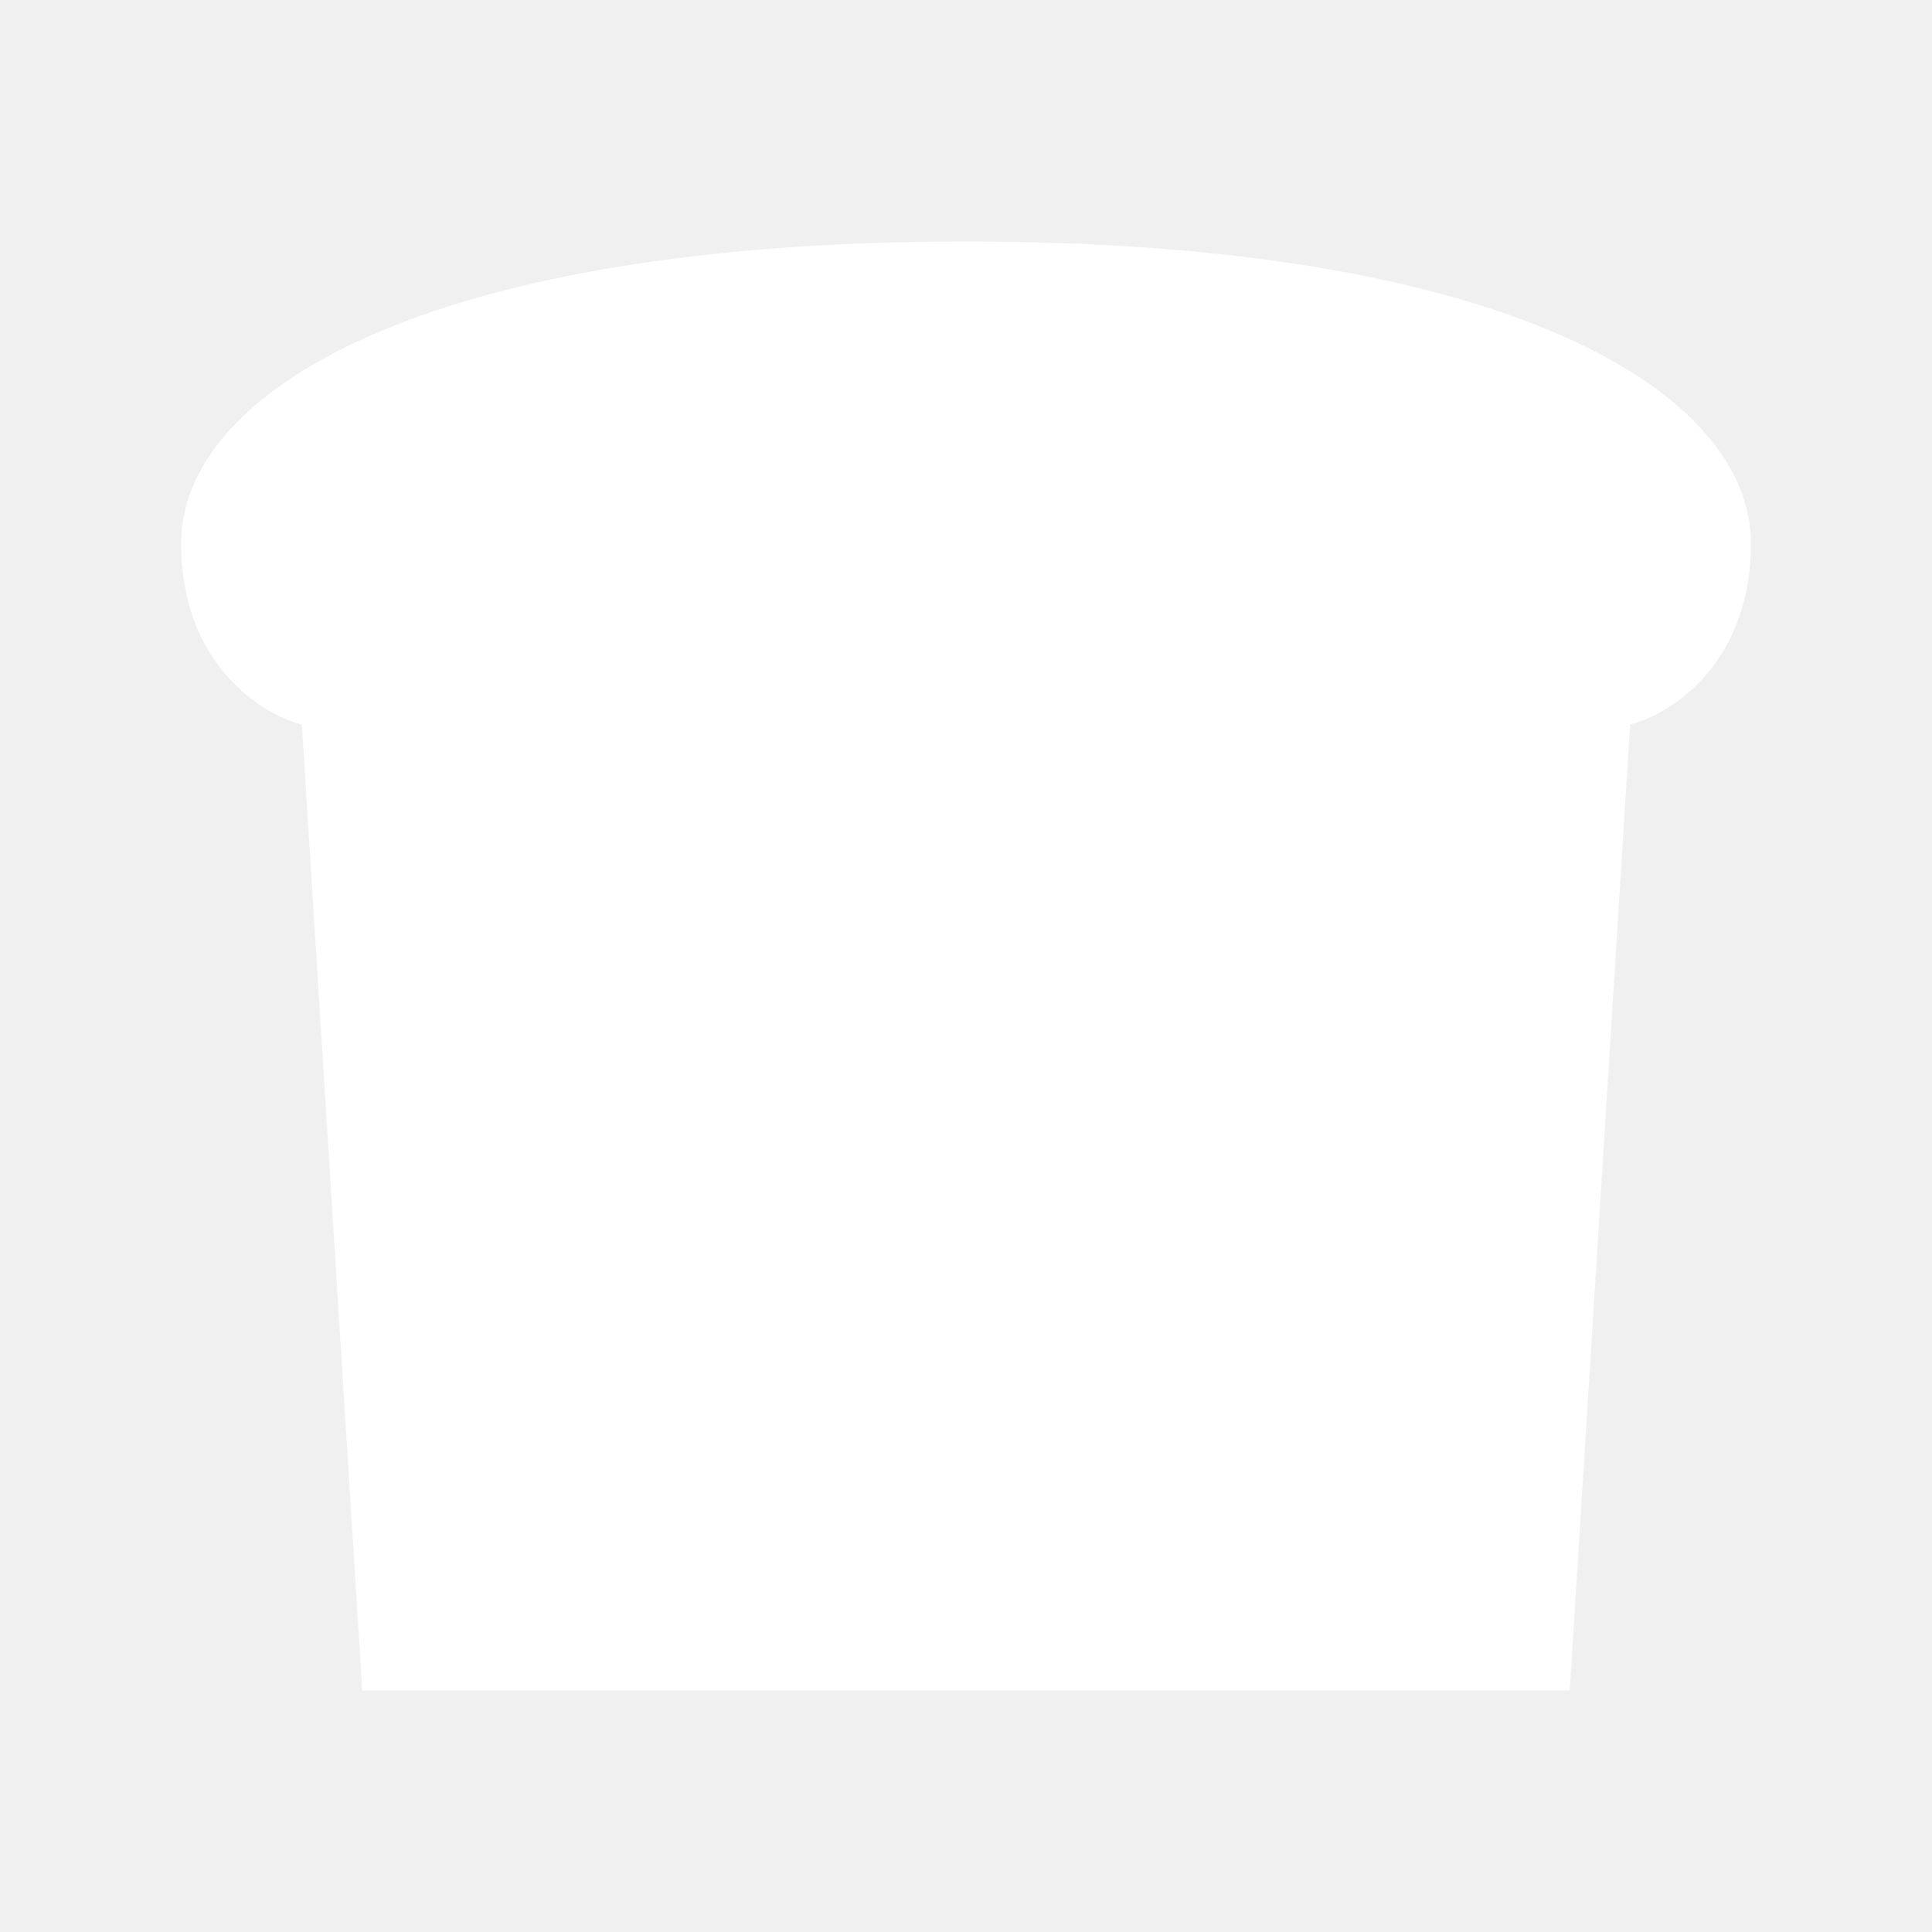
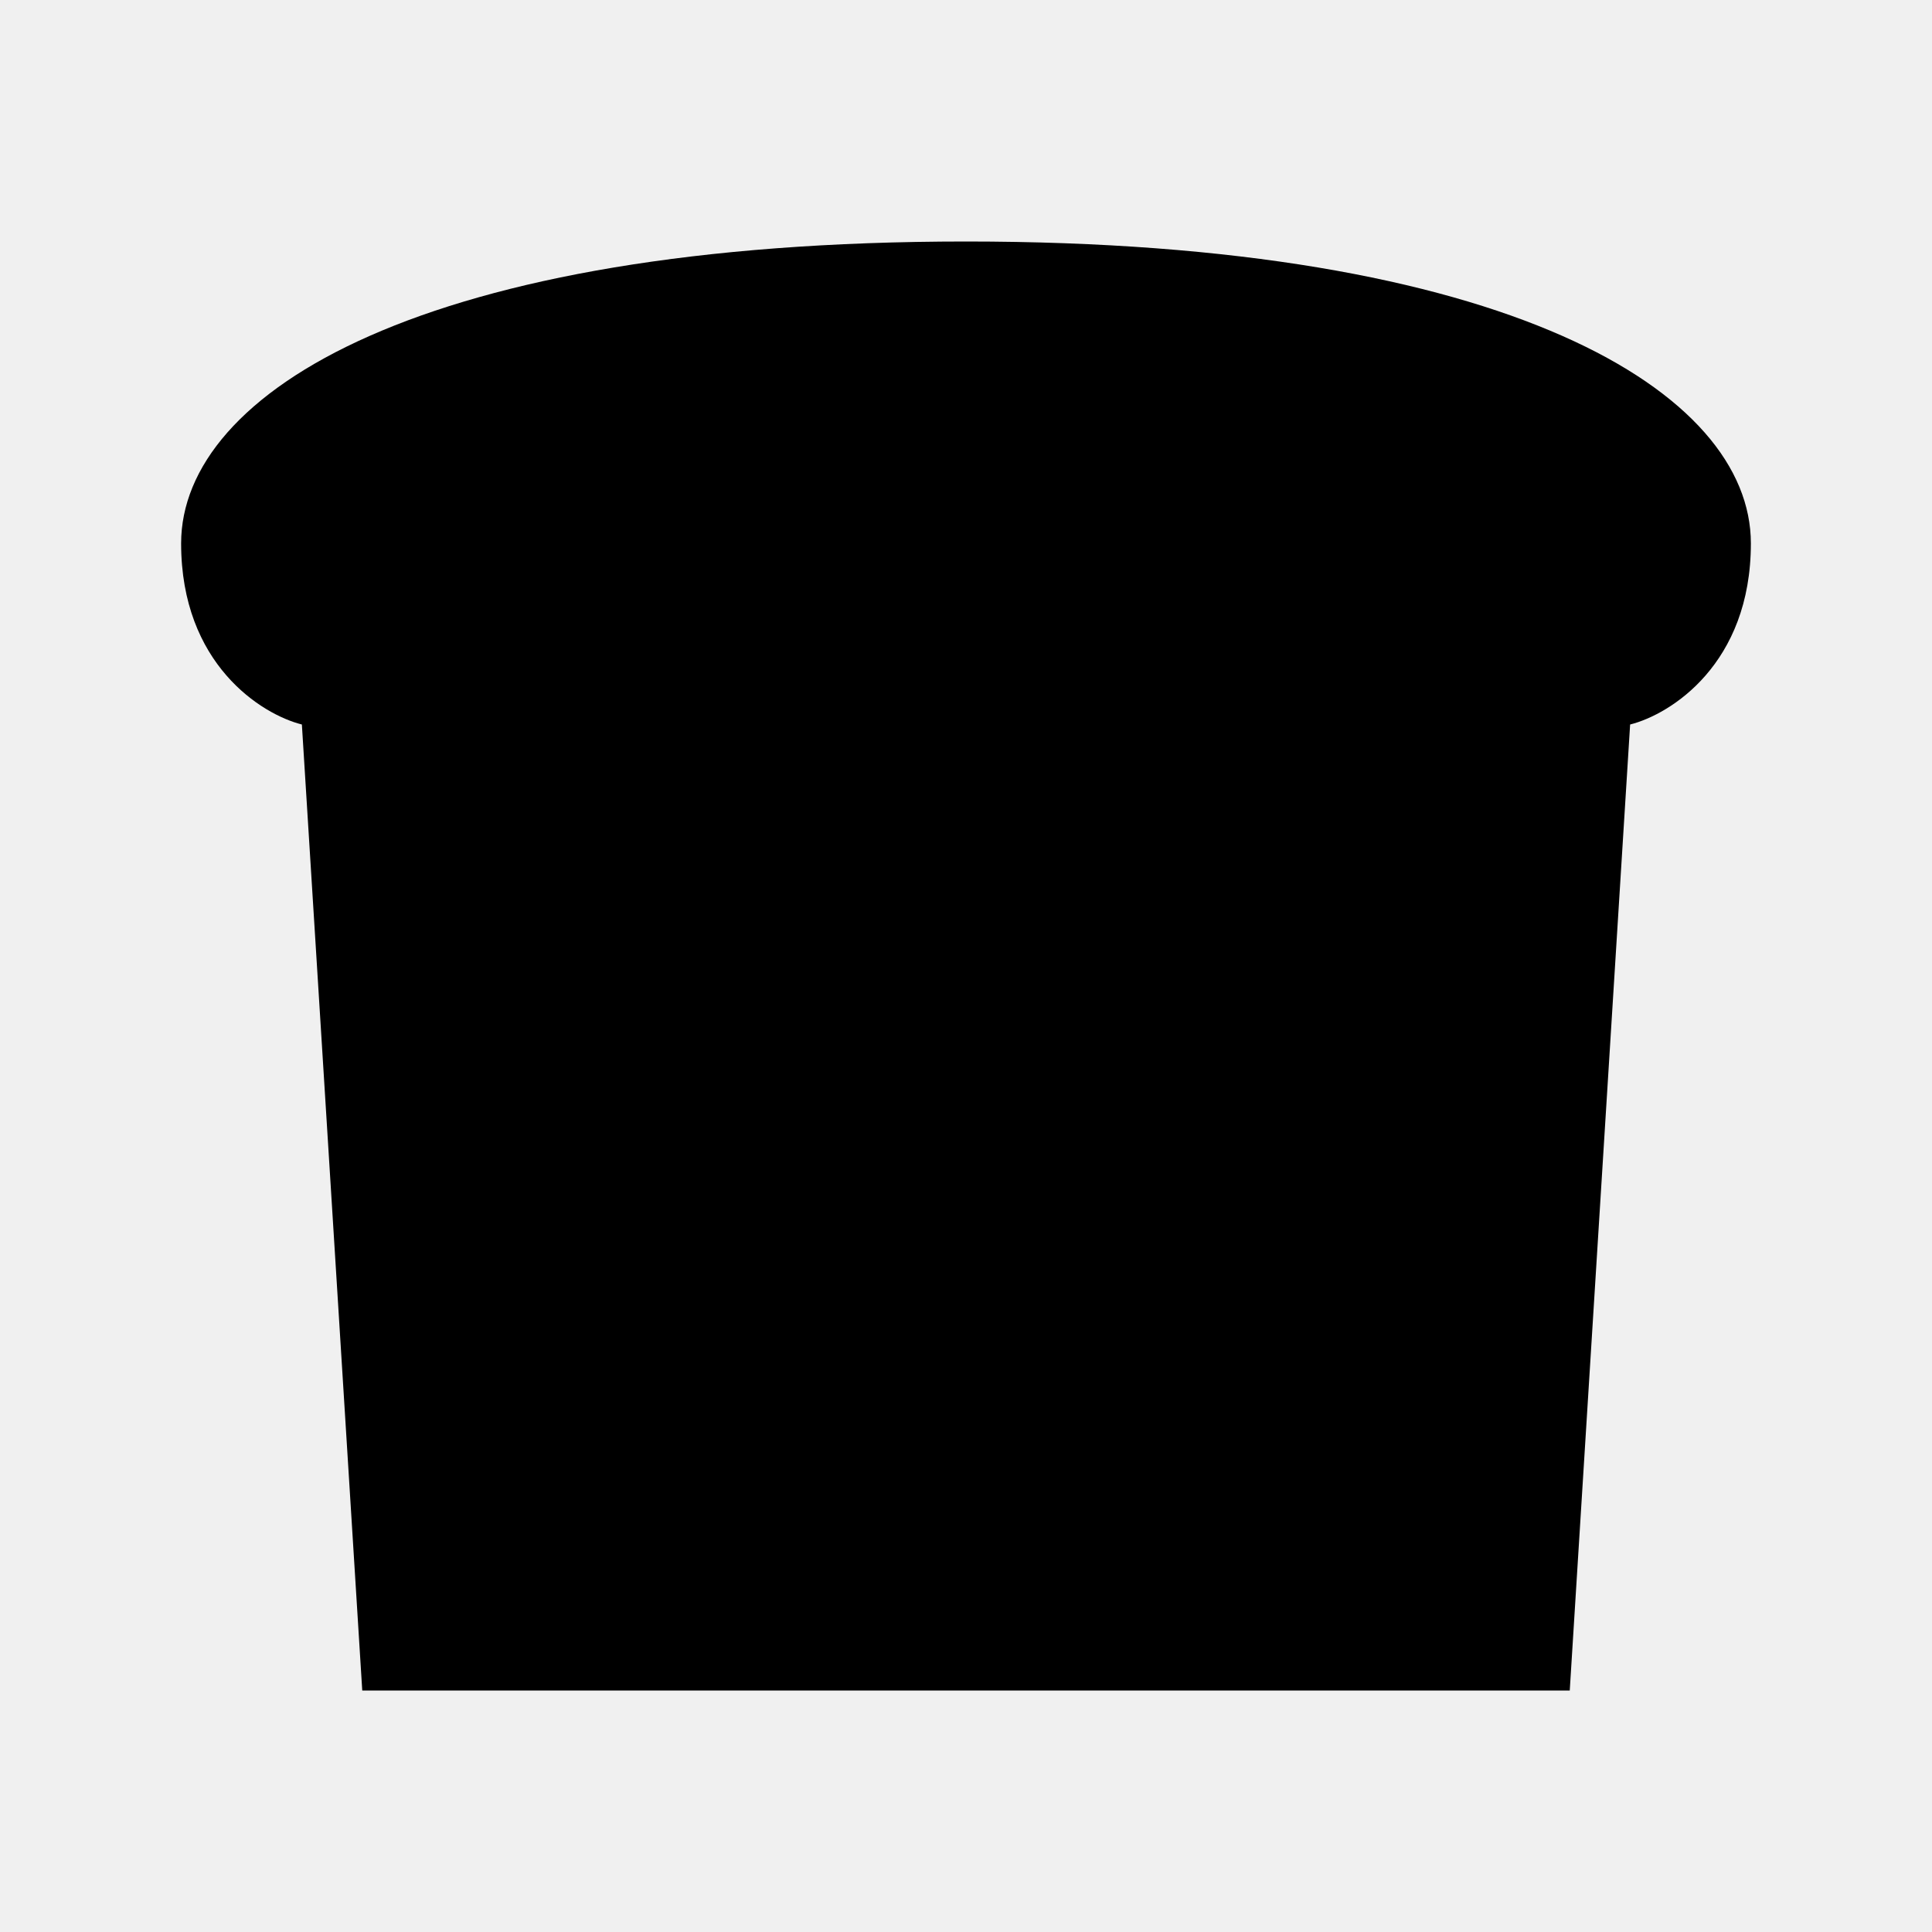
<svg xmlns="http://www.w3.org/2000/svg" width="32" height="32" viewBox="0 0 32 32" fill="none">
-   <path d="M6 28H16H26L27 12C27.667 11.833 29 11 29 9C29 6.5 25 4 16 4C7 4 3 6.5 3 9C3 11 4.333 11.833 5 12L6 28Z" fill="white" />
+   <path d="M6 28H16H26L27 12C27.667 11.833 29 11 29 9C29 6.5 25 4 16 4C7 4 3 6.5 3 9C3 11 4.333 11.833 5 12L6 28Z" fill="black" />
</svg>
